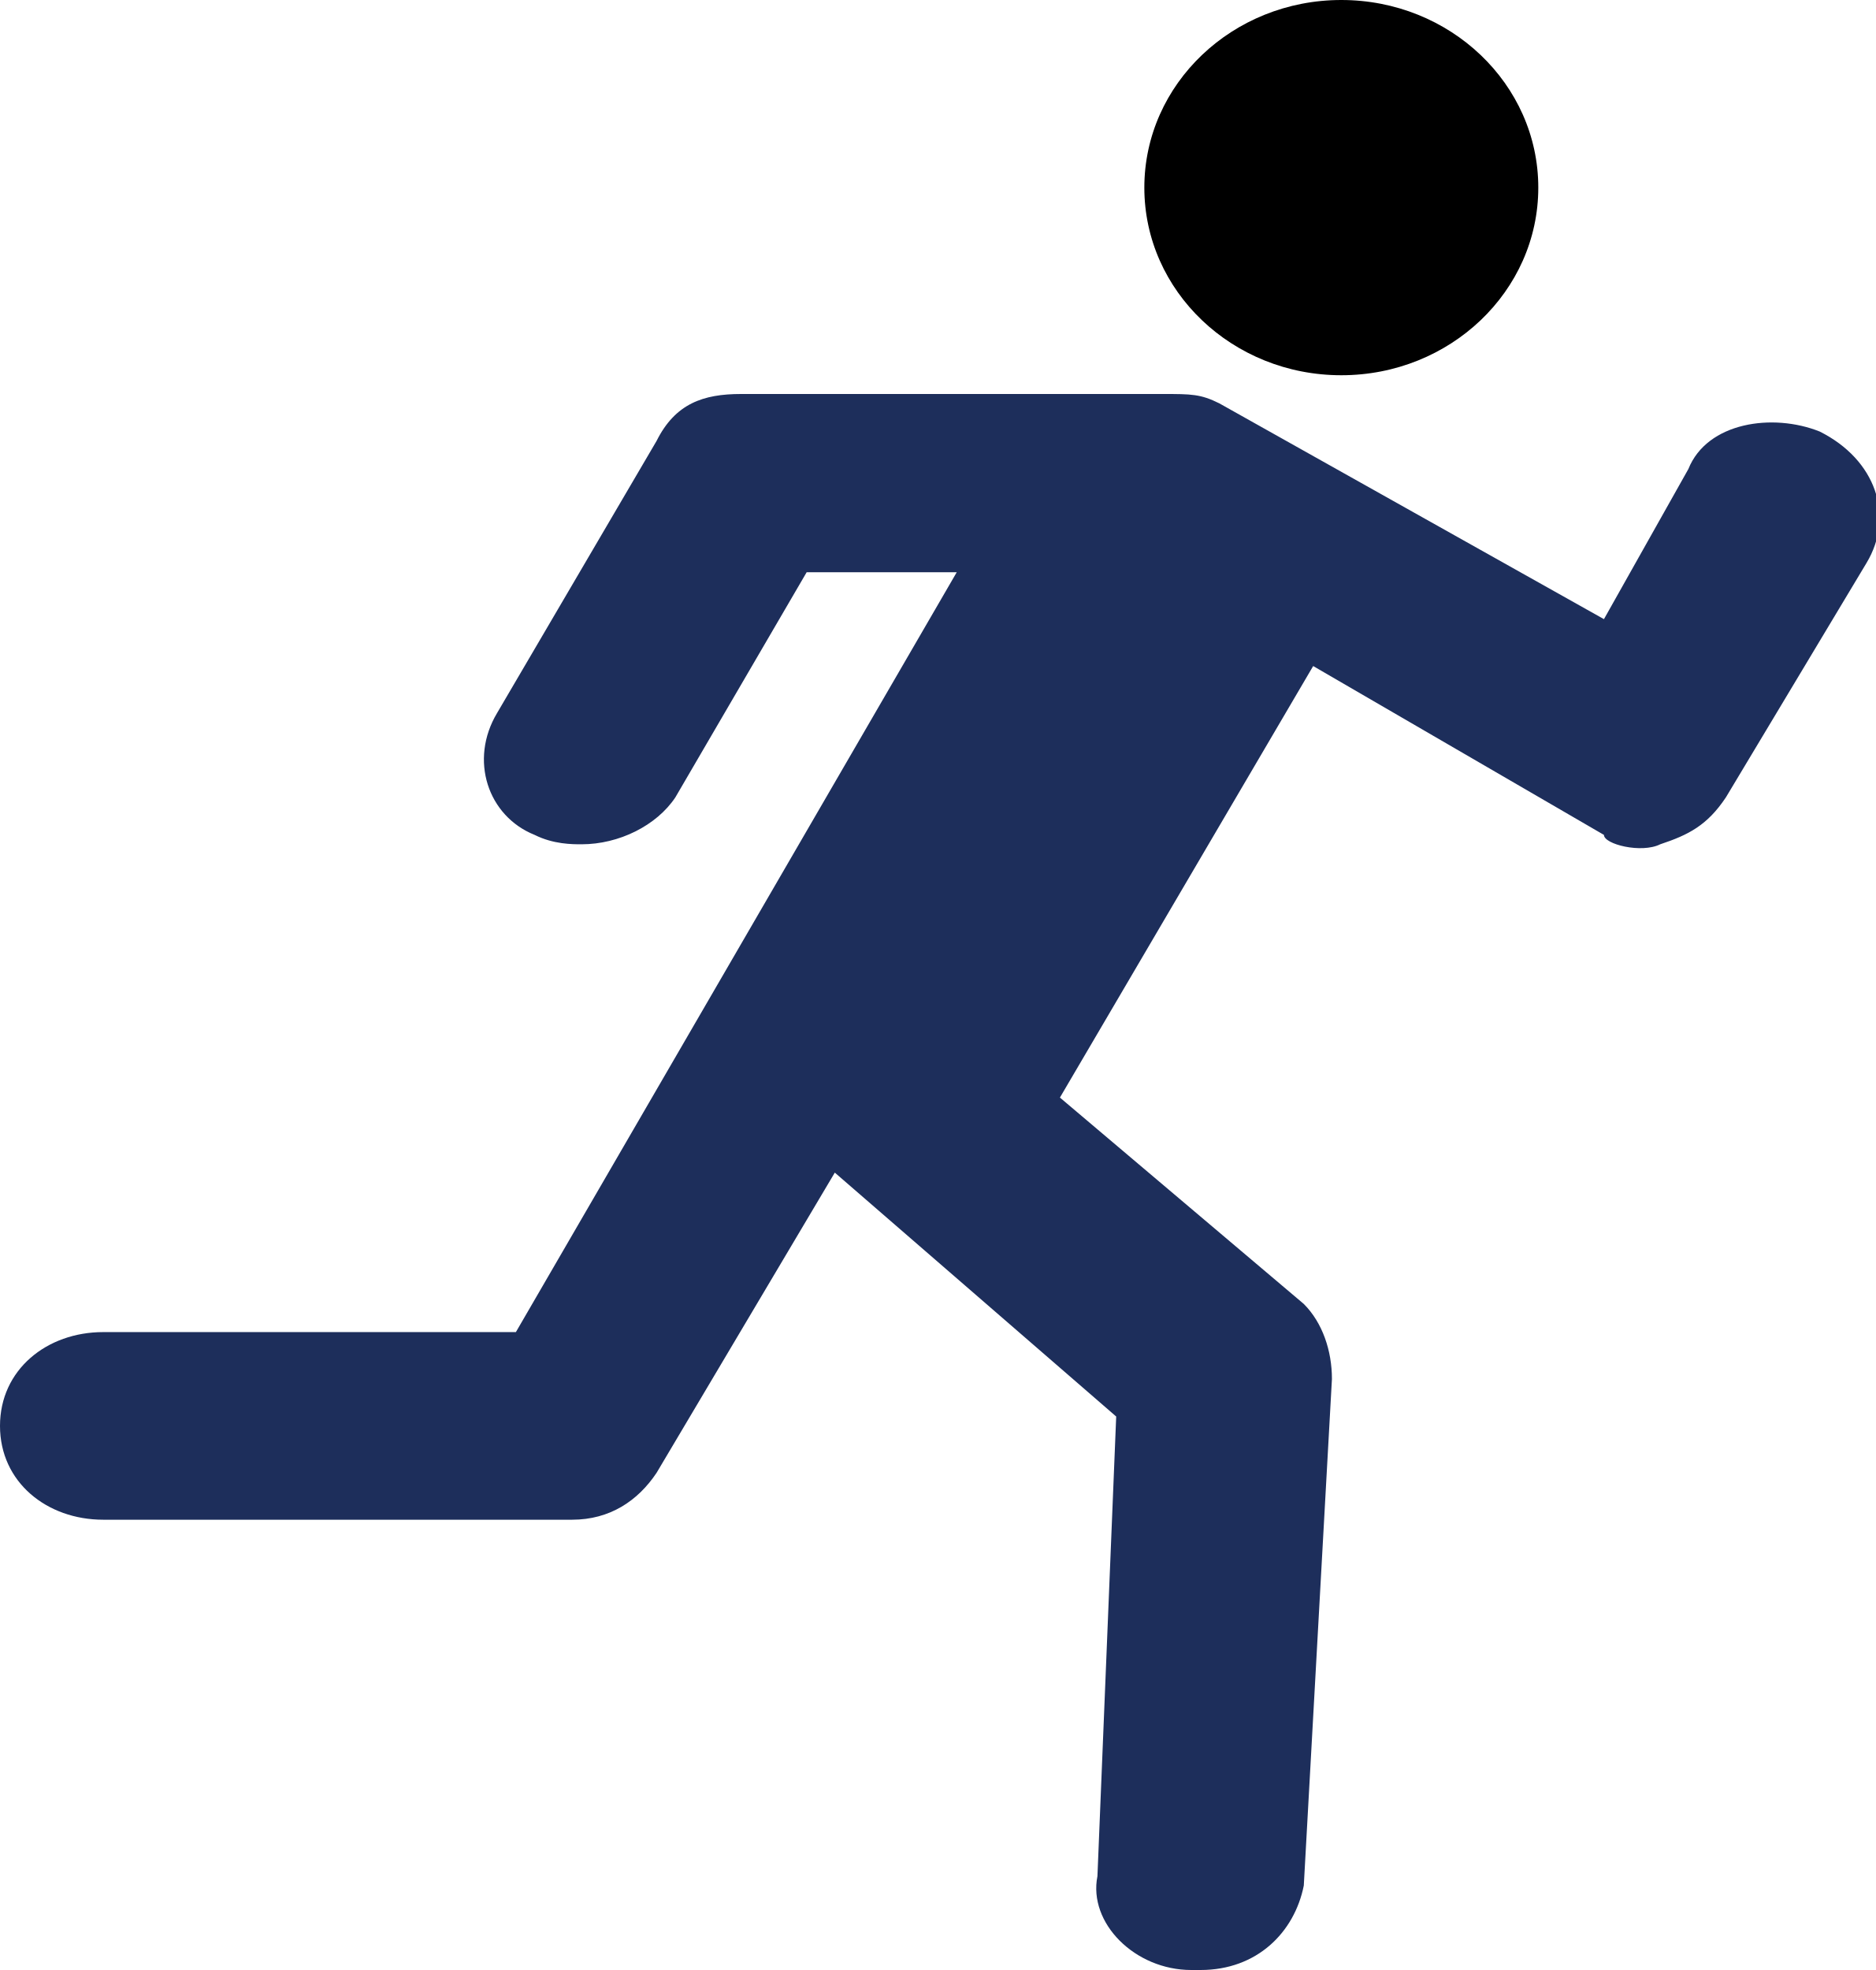
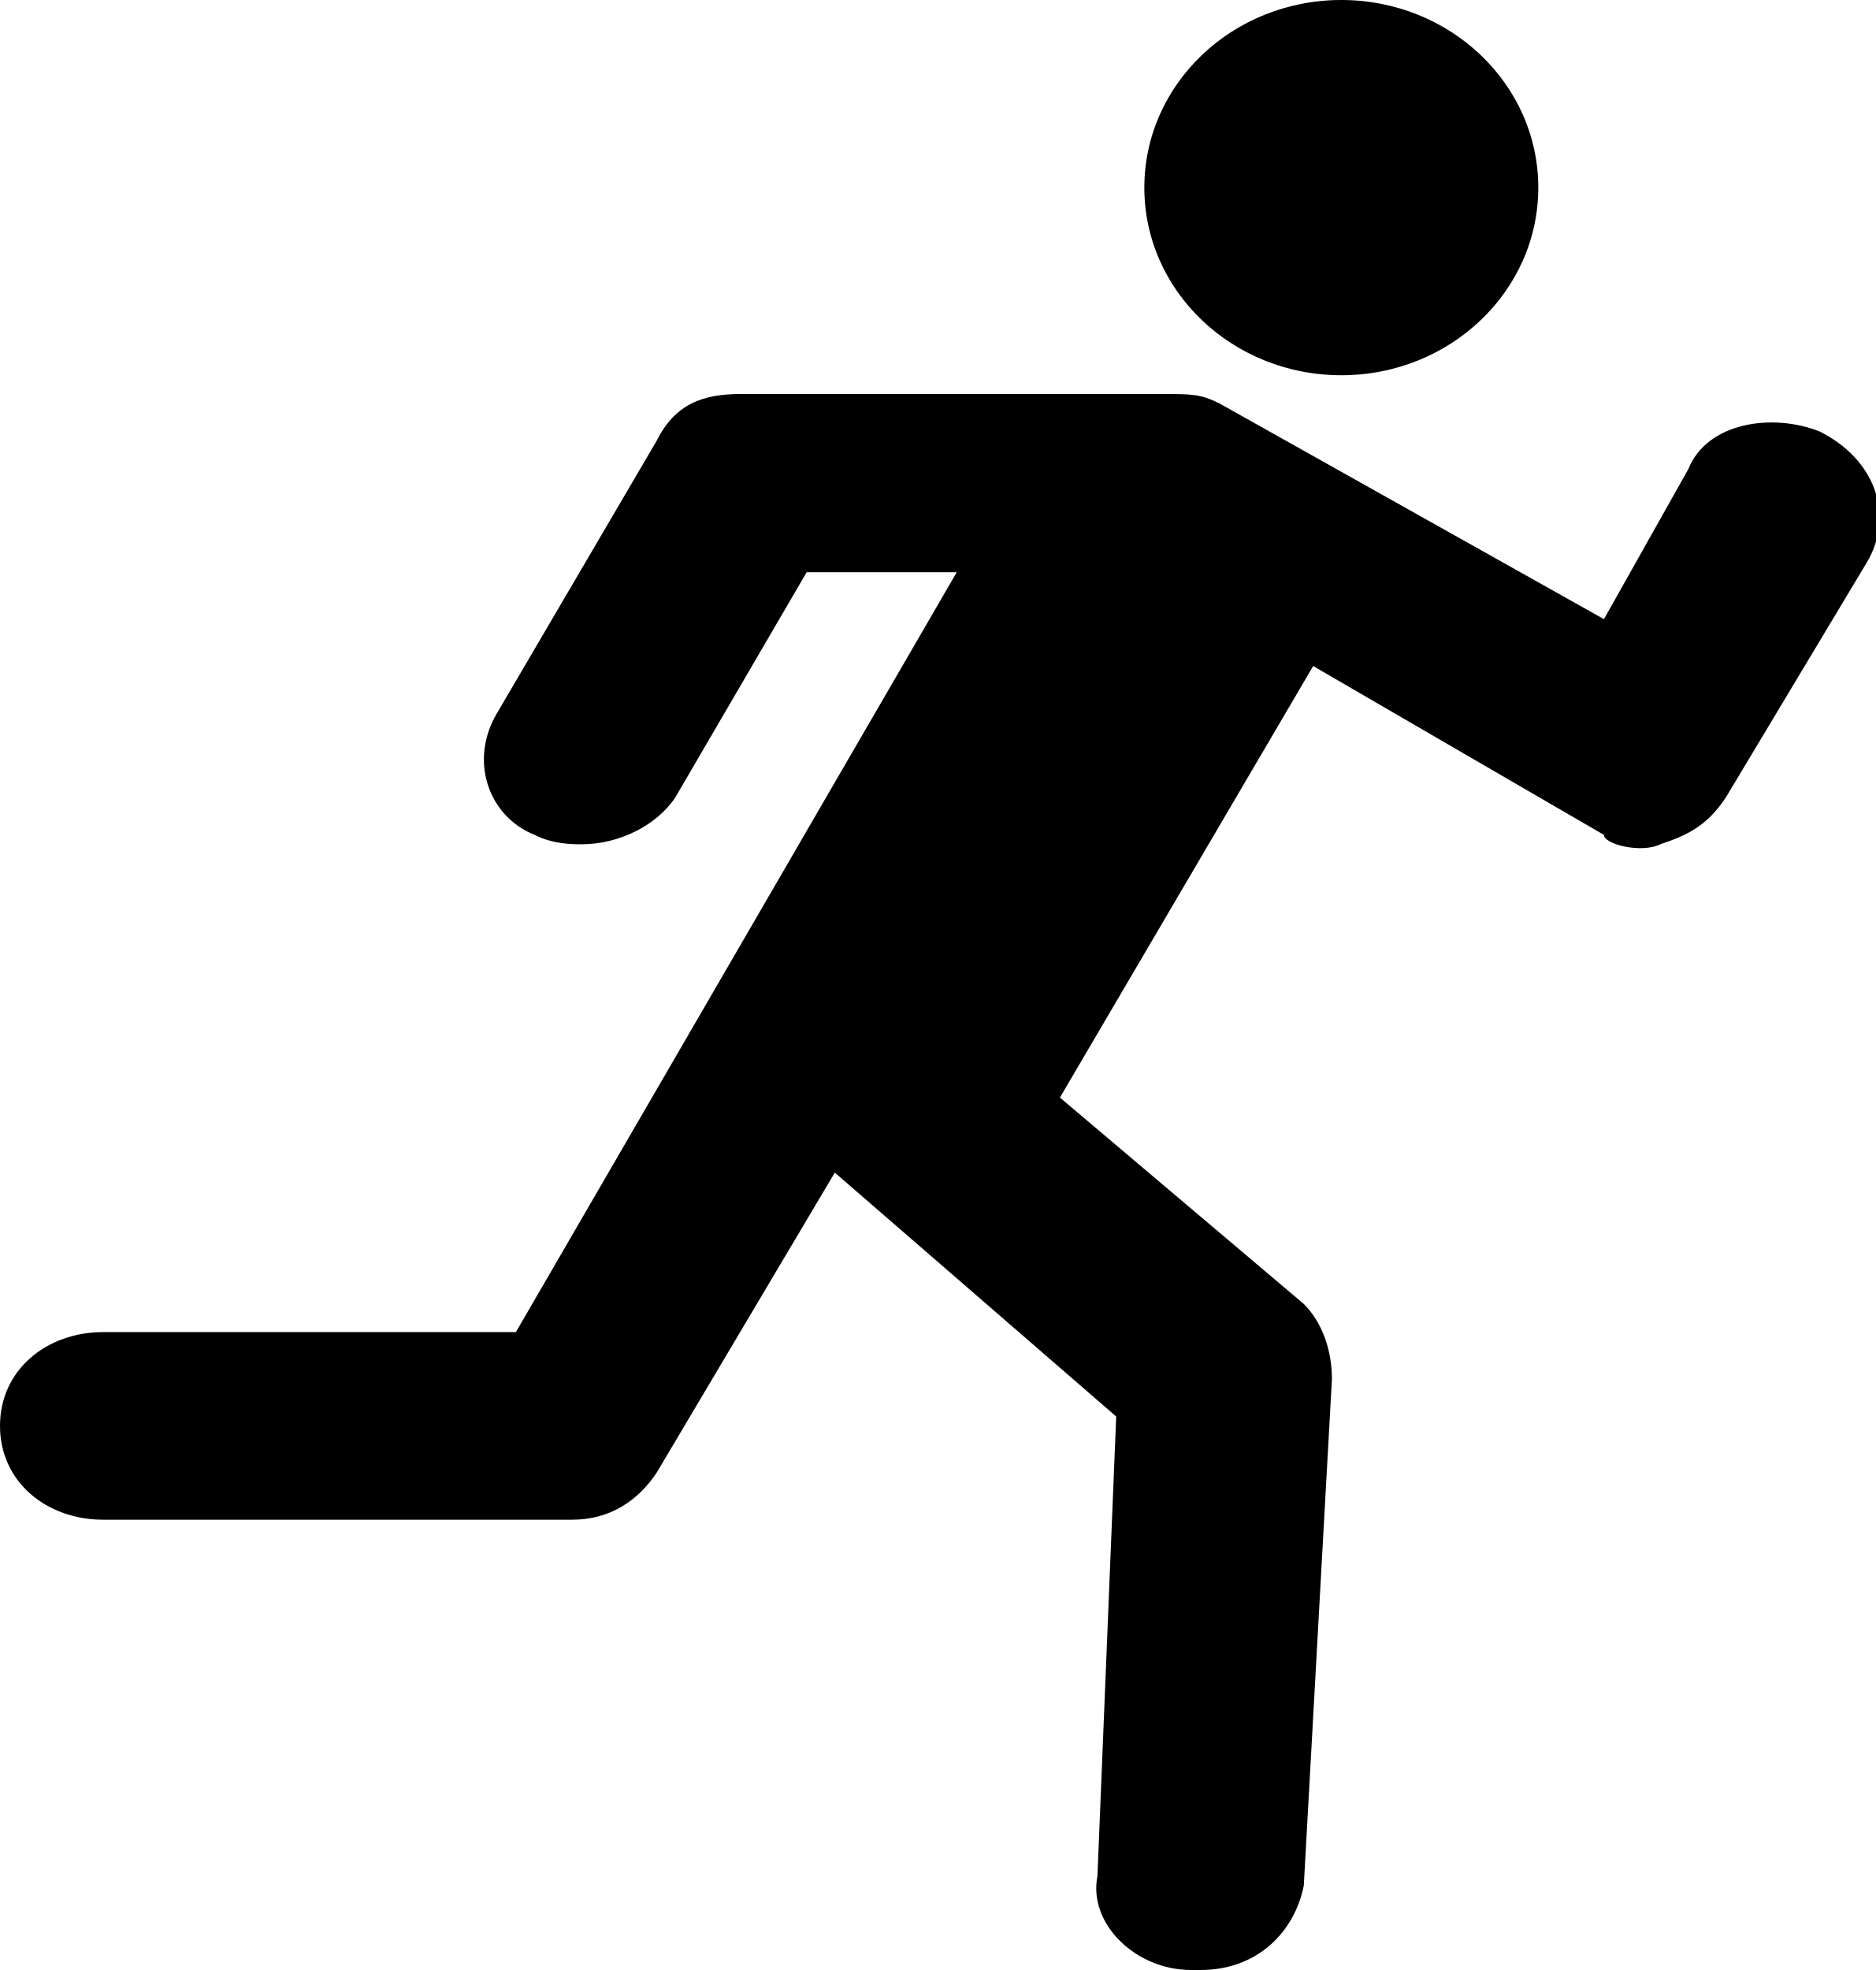
<svg xmlns="http://www.w3.org/2000/svg" version="1.1" id="Icons_Run" x="0px" y="0px" viewBox="0 0 20 21" style="enable-background:new 0 0 20 21;" xml:space="preserve">
  <g>
    <ellipse cx="14.3" cy="2" rx="2.1" ry="2" />
-     <path fill="#1d2e5b" d="M19.4,4.6c-0.5-0.2-1.2-0.1-1.4,0.4l-0.9,1.6L13,4.3c-0.2-0.1-0.3-0.1-0.6-0.1H7.9C7.5,4.2,7.2,4.3,7,4.7L5.3,7.6C5,8.1,5.2,8.7,5.7,8.9C5.9,9,6.1,9,6.2,9C6.6,9,7,8.8,7.2,8.5l1.4-2.4h1.6l-4.7,8.1H1.1c-0.6,0-1.1,0.4-1.1,1s0.5,1,1.1,1h5c0.4,0,0.7-0.2,0.9-0.5l1.9-3.2l3,2.6L11.7,20c-0.1,0.5,0.4,1,1,1c0,0,0,0,0.1,0c0.6,0,1-0.4,1.1-0.9l0.3-5.4c0-0.3-0.1-0.6-0.3-0.8l-2.6-2.2l2.7-4.6l3.1,1.8C17.1,9,17.5,9.1,17.7,9c0.3-0.1,0.5-0.2,0.7-0.5L19.9,6C20.2,5.5,20,4.9,19.4,4.6z" />
+     <path d="M19.4,4.6c-0.5-0.2-1.2-0.1-1.4,0.4l-0.9,1.6L13,4.3c-0.2-0.1-0.3-0.1-0.6-0.1H7.9C7.5,4.2,7.2,4.3,7,4.7L5.3,7.6C5,8.1,5.2,8.7,5.7,8.9C5.9,9,6.1,9,6.2,9C6.6,9,7,8.8,7.2,8.5l1.4-2.4h1.6l-4.7,8.1H1.1c-0.6,0-1.1,0.4-1.1,1s0.5,1,1.1,1h5c0.4,0,0.7-0.2,0.9-0.5l1.9-3.2l3,2.6L11.7,20c-0.1,0.5,0.4,1,1,1c0,0,0,0,0.1,0c0.6,0,1-0.4,1.1-0.9l0.3-5.4c0-0.3-0.1-0.6-0.3-0.8l-2.6-2.2l2.7-4.6l3.1,1.8C17.1,9,17.5,9.1,17.7,9c0.3-0.1,0.5-0.2,0.7-0.5L19.9,6C20.2,5.5,20,4.9,19.4,4.6z" />
  </g>
</svg>
